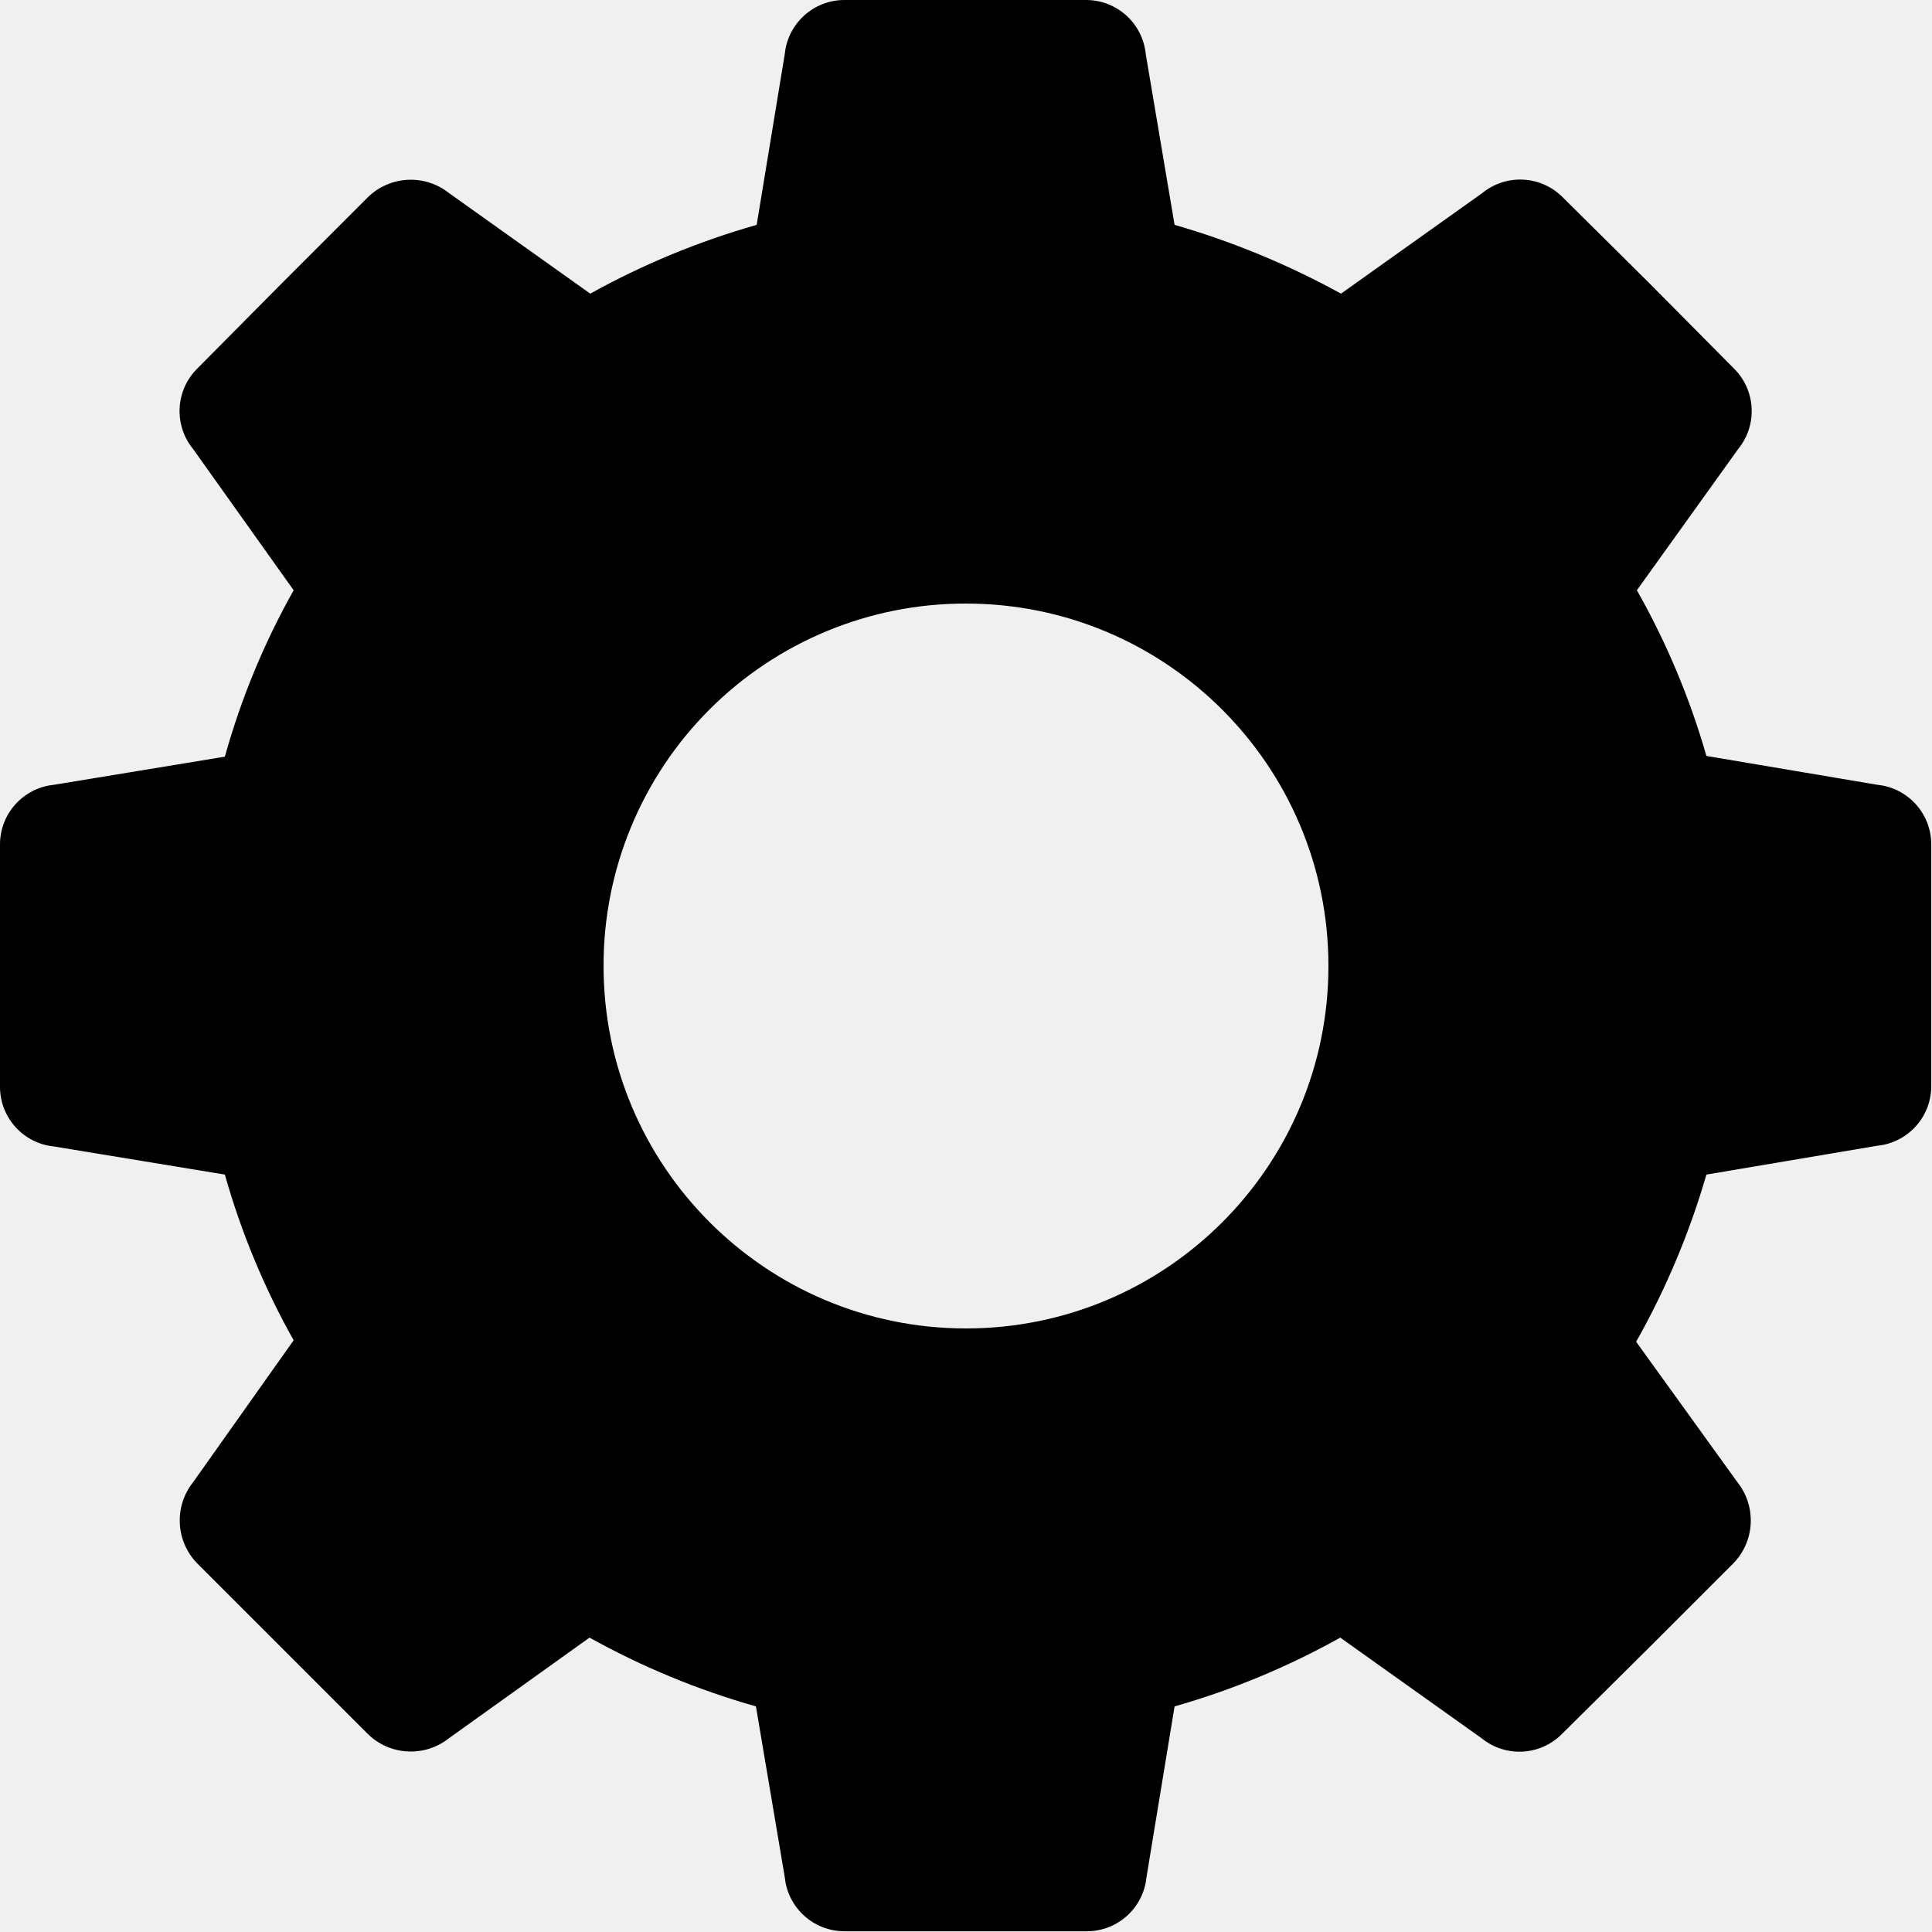
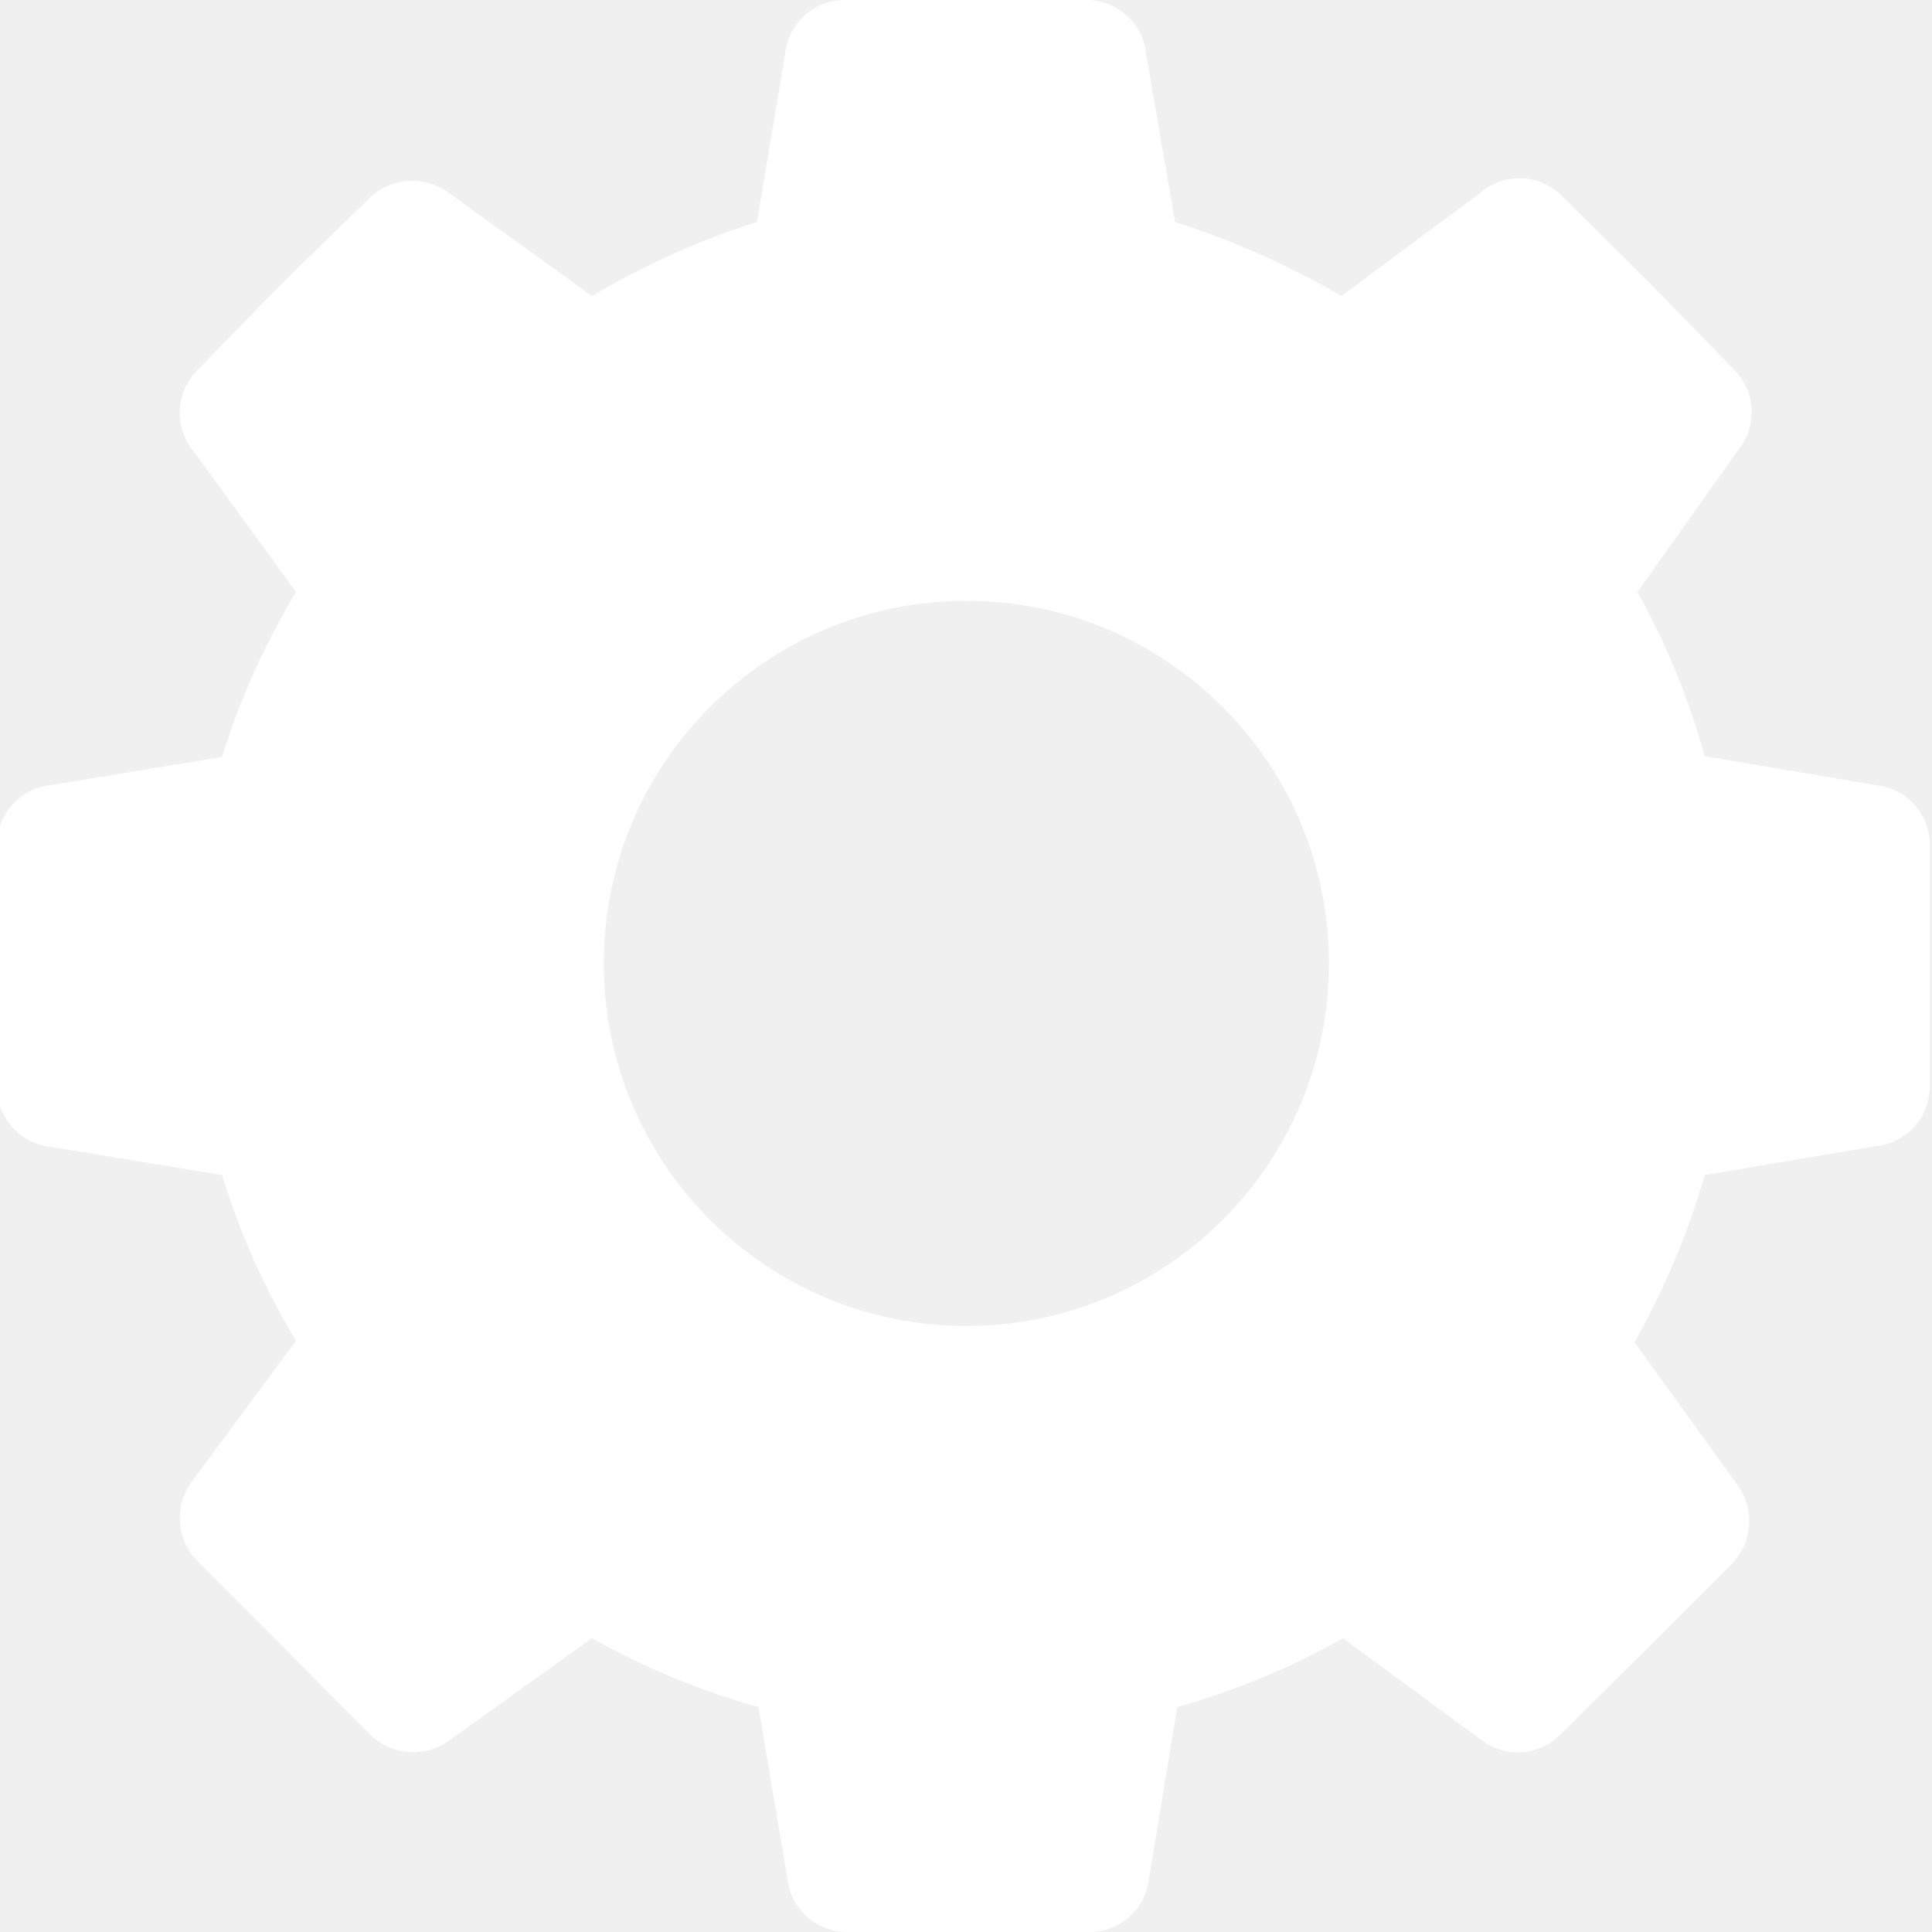
- <svg xmlns="http://www.w3.org/2000/svg" id="圖層_1" data-name="圖層 1" viewBox="0 0 26.12 26.12">
-   <path d="M11.35,4.16a10.65,10.65,0,0,0-2.25.93L7.19,3.73a.83.83,0,0,0-1.1.06L4.94,4.94,3.79,6.1a.81.81,0,0,0-.06,1.09L5.09,9.1a10.15,10.15,0,0,0-.93,2.25l-2.31.38a.81.81,0,0,0-.73.81v3.27a.81.81,0,0,0,.73.81L4.16,17a10.27,10.27,0,0,0,.93,2.24L3.73,21.16a.83.83,0,0,0,.06,1.1l1.15,1.15,1.15,1.15a.83.83,0,0,0,1.1.06l1.9-1.36a10.56,10.56,0,0,0,2.25.93l.39,2.31a.81.81,0,0,0,.81.73h3.27a.81.81,0,0,0,.81-.73L17,24.19a10.48,10.48,0,0,0,2.24-.93l1.91,1.36a.81.81,0,0,0,1.09-.06l1.16-1.15,1.15-1.15a.83.83,0,0,0,.06-1.1l-1.37-1.9A10.59,10.59,0,0,0,24.19,17l2.31-.39a.81.81,0,0,0,.73-.81V12.54a.81.81,0,0,0-.73-.81l-2.31-.39a10.3,10.3,0,0,0-.94-2.24l1.37-1.91a.81.81,0,0,0-.06-1.09L23.41,4.94,22.25,3.79a.81.81,0,0,0-1.09-.06L19.25,5.09A11,11,0,0,0,17,4.16l-.39-2.31a.81.81,0,0,0-.81-.73H12.54a.81.81,0,0,0-.81.73l-.38,2.31Zm2.83,5.12a4.9,4.9,0,1,1-4.9,4.9A4.89,4.89,0,0,1,14.18,9.28Z" transform="translate(-1.12 -1.12)" />
+ <svg xmlns="http://www.w3.org/2000/svg" id="圖層_1" data-name="圖層 1" viewBox="0 0 26.11 26.11">
+   <defs>
+     <style>.cls-1{fill:#fff;}</style>
+   </defs>
+   <path class="cls-1" d="M10.23,3A10.78,10.78,0,0,0,8,4L6.07,2.61A.83.83,0,0,0,5,2.67L3.82,3.82,2.67,5a.81.81,0,0,0-.06,1.09L4,8A10.27,10.27,0,0,0,3,10.23l-2.31.38a.81.81,0,0,0-.73.81v3.27a.81.81,0,0,0,.73.81L3,15.88A10.19,10.19,0,0,0,4,18.12L2.61,20a.83.83,0,0,0,.06,1.1l1.15,1.15L5,23.44a.83.83,0,0,0,1.1.06L8,22.14a10.27,10.27,0,0,0,2.25.93l.39,2.31a.81.81,0,0,0,.81.73h3.27a.81.81,0,0,0,.81-.73l.38-2.31a10.19,10.19,0,0,0,2.24-.93L20,23.5a.81.81,0,0,0,1.09-.06l1.16-1.15,1.15-1.15a.83.83,0,0,0,.06-1.1l-1.37-1.9a10.71,10.71,0,0,0,.95-2.26l2.31-.39a.81.81,0,0,0,.73-.81V11.42a.81.81,0,0,0-.73-.81l-2.31-.39A10.22,10.22,0,0,0,22.13,8L23.5,6.07A.81.81,0,0,0,23.44,5L22.29,3.82,21.13,2.67A.81.81,0,0,0,20,2.61L18.13,4A11.35,11.35,0,0,0,15.88,3L15.49.73A.81.81,0,0,0,14.68,0H11.42a.81.81,0,0,0-.81.73Zm2.83,5.12a4.9,4.9,0,1,1-4.9,4.9,4.9,4.9,0,0,1,4.9-4.9Z" transform="translate(0 0)" />
</svg>
